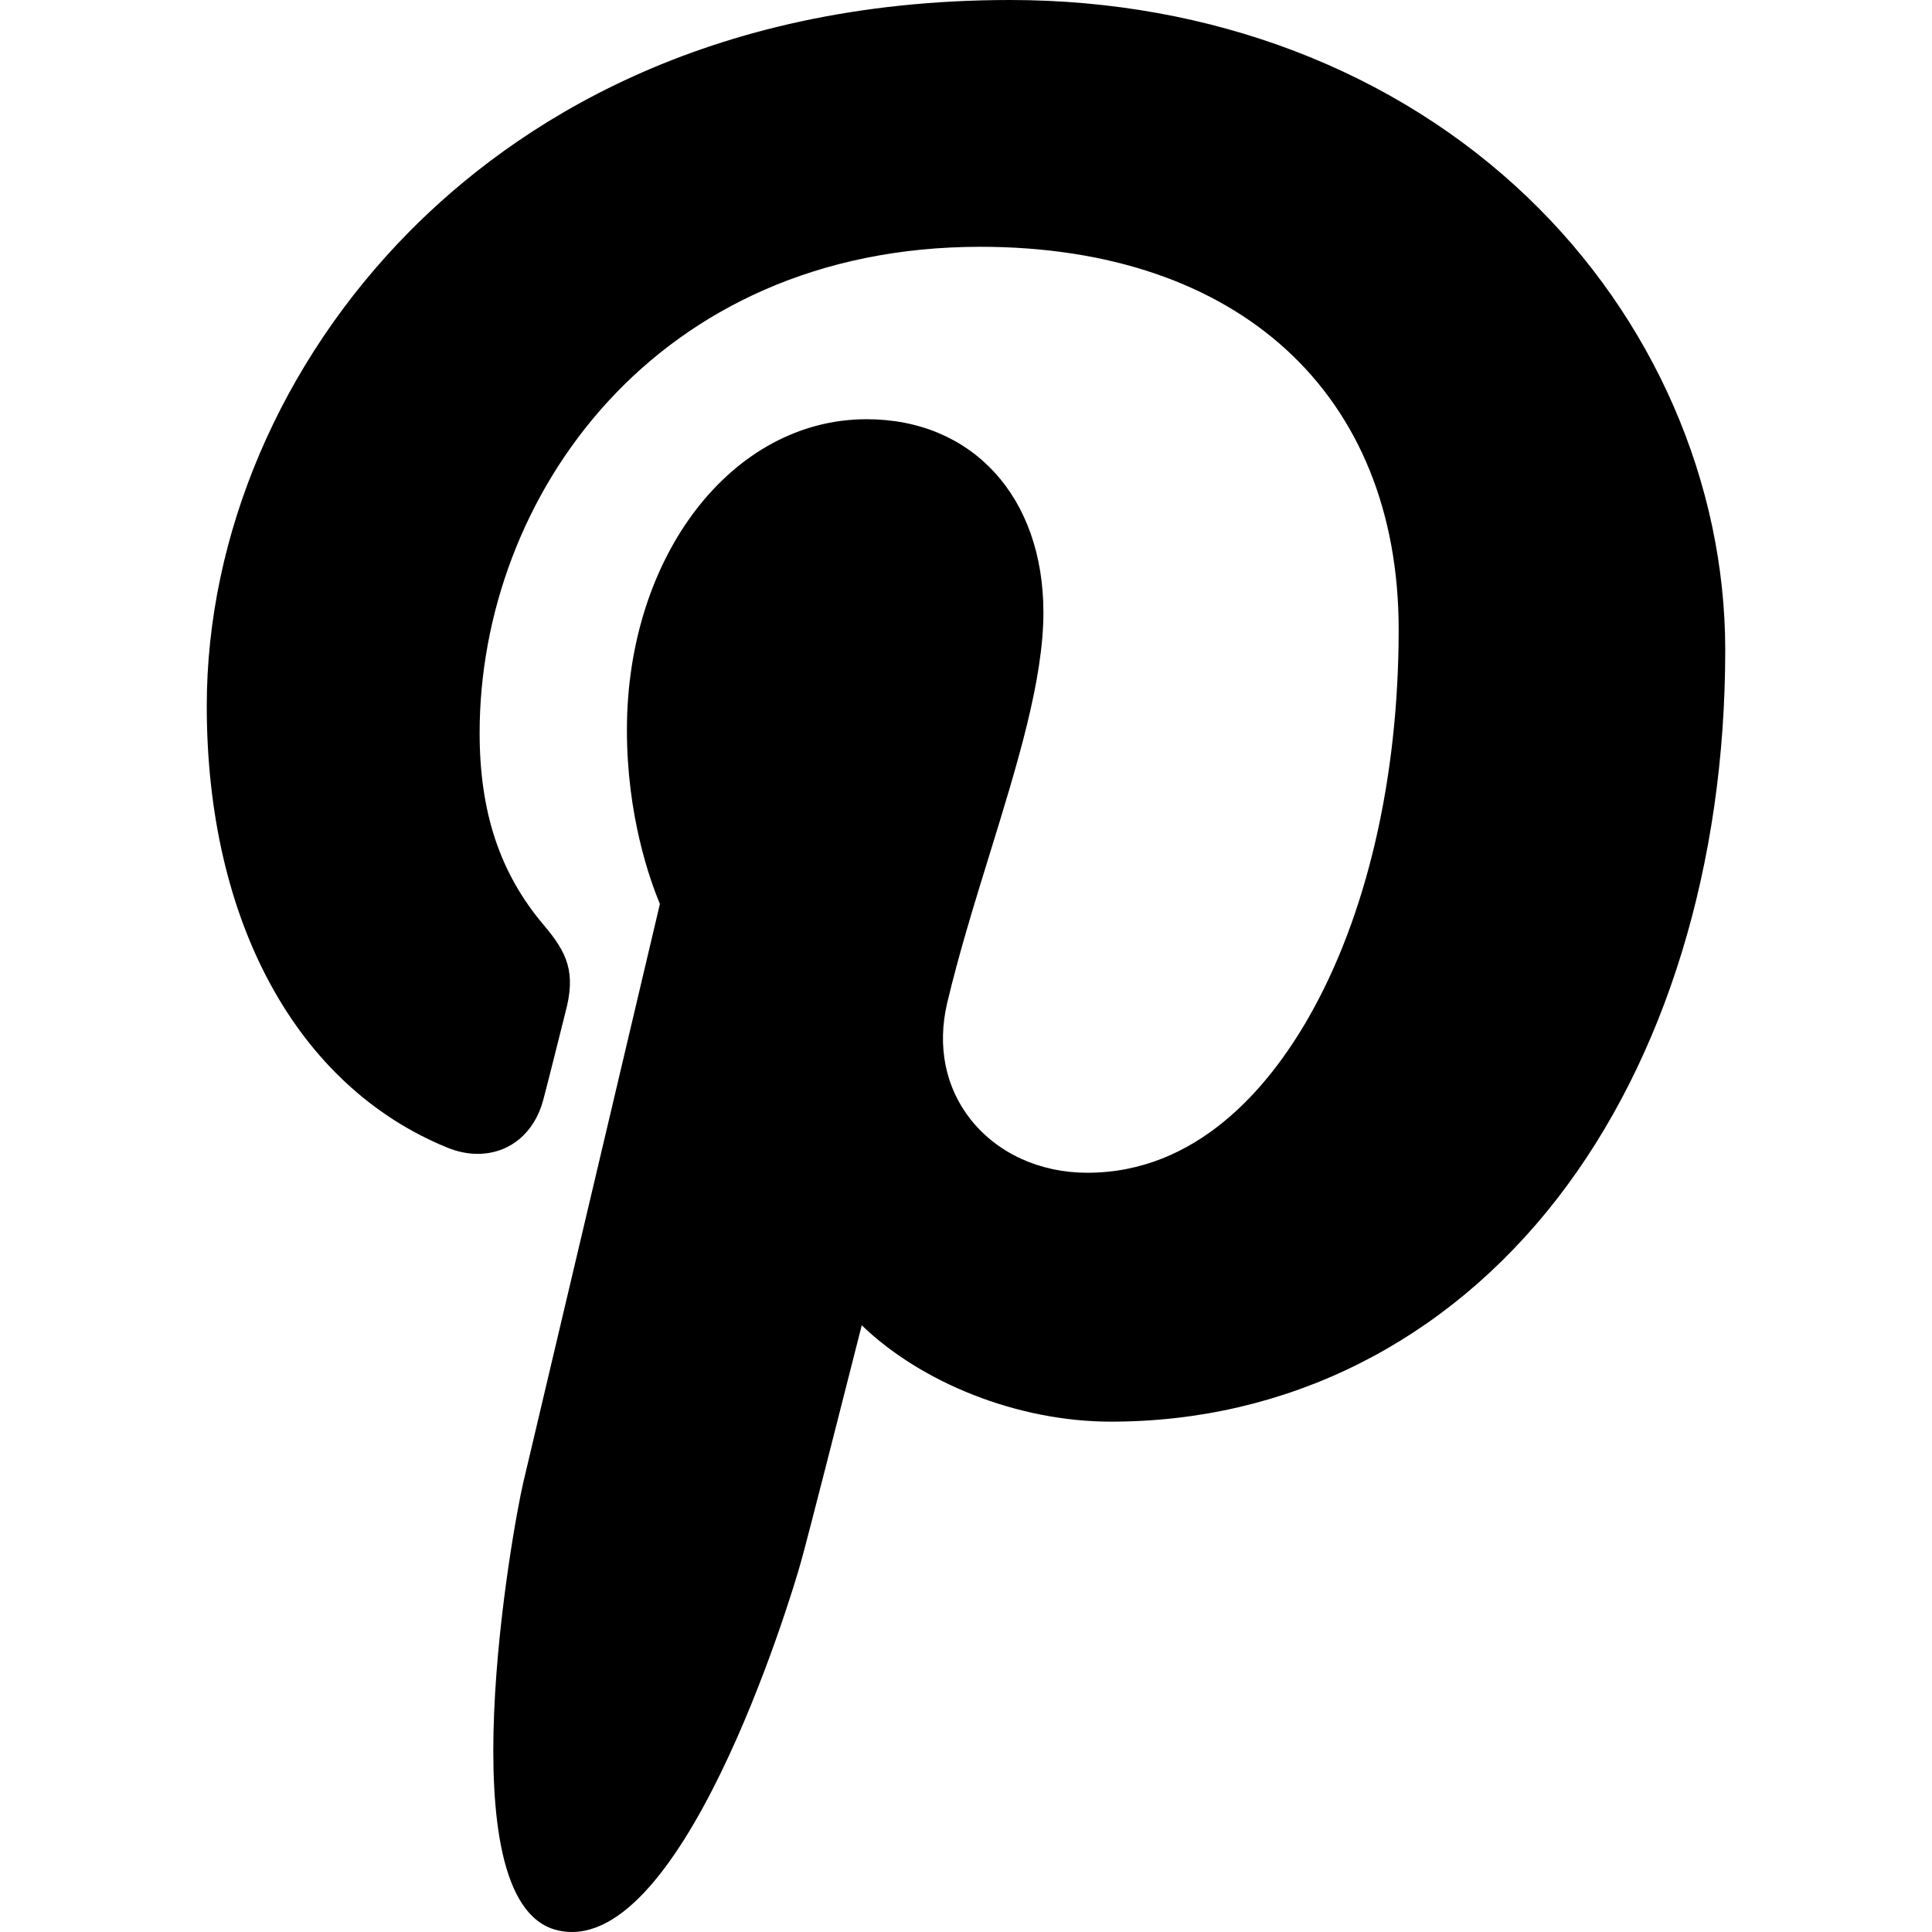
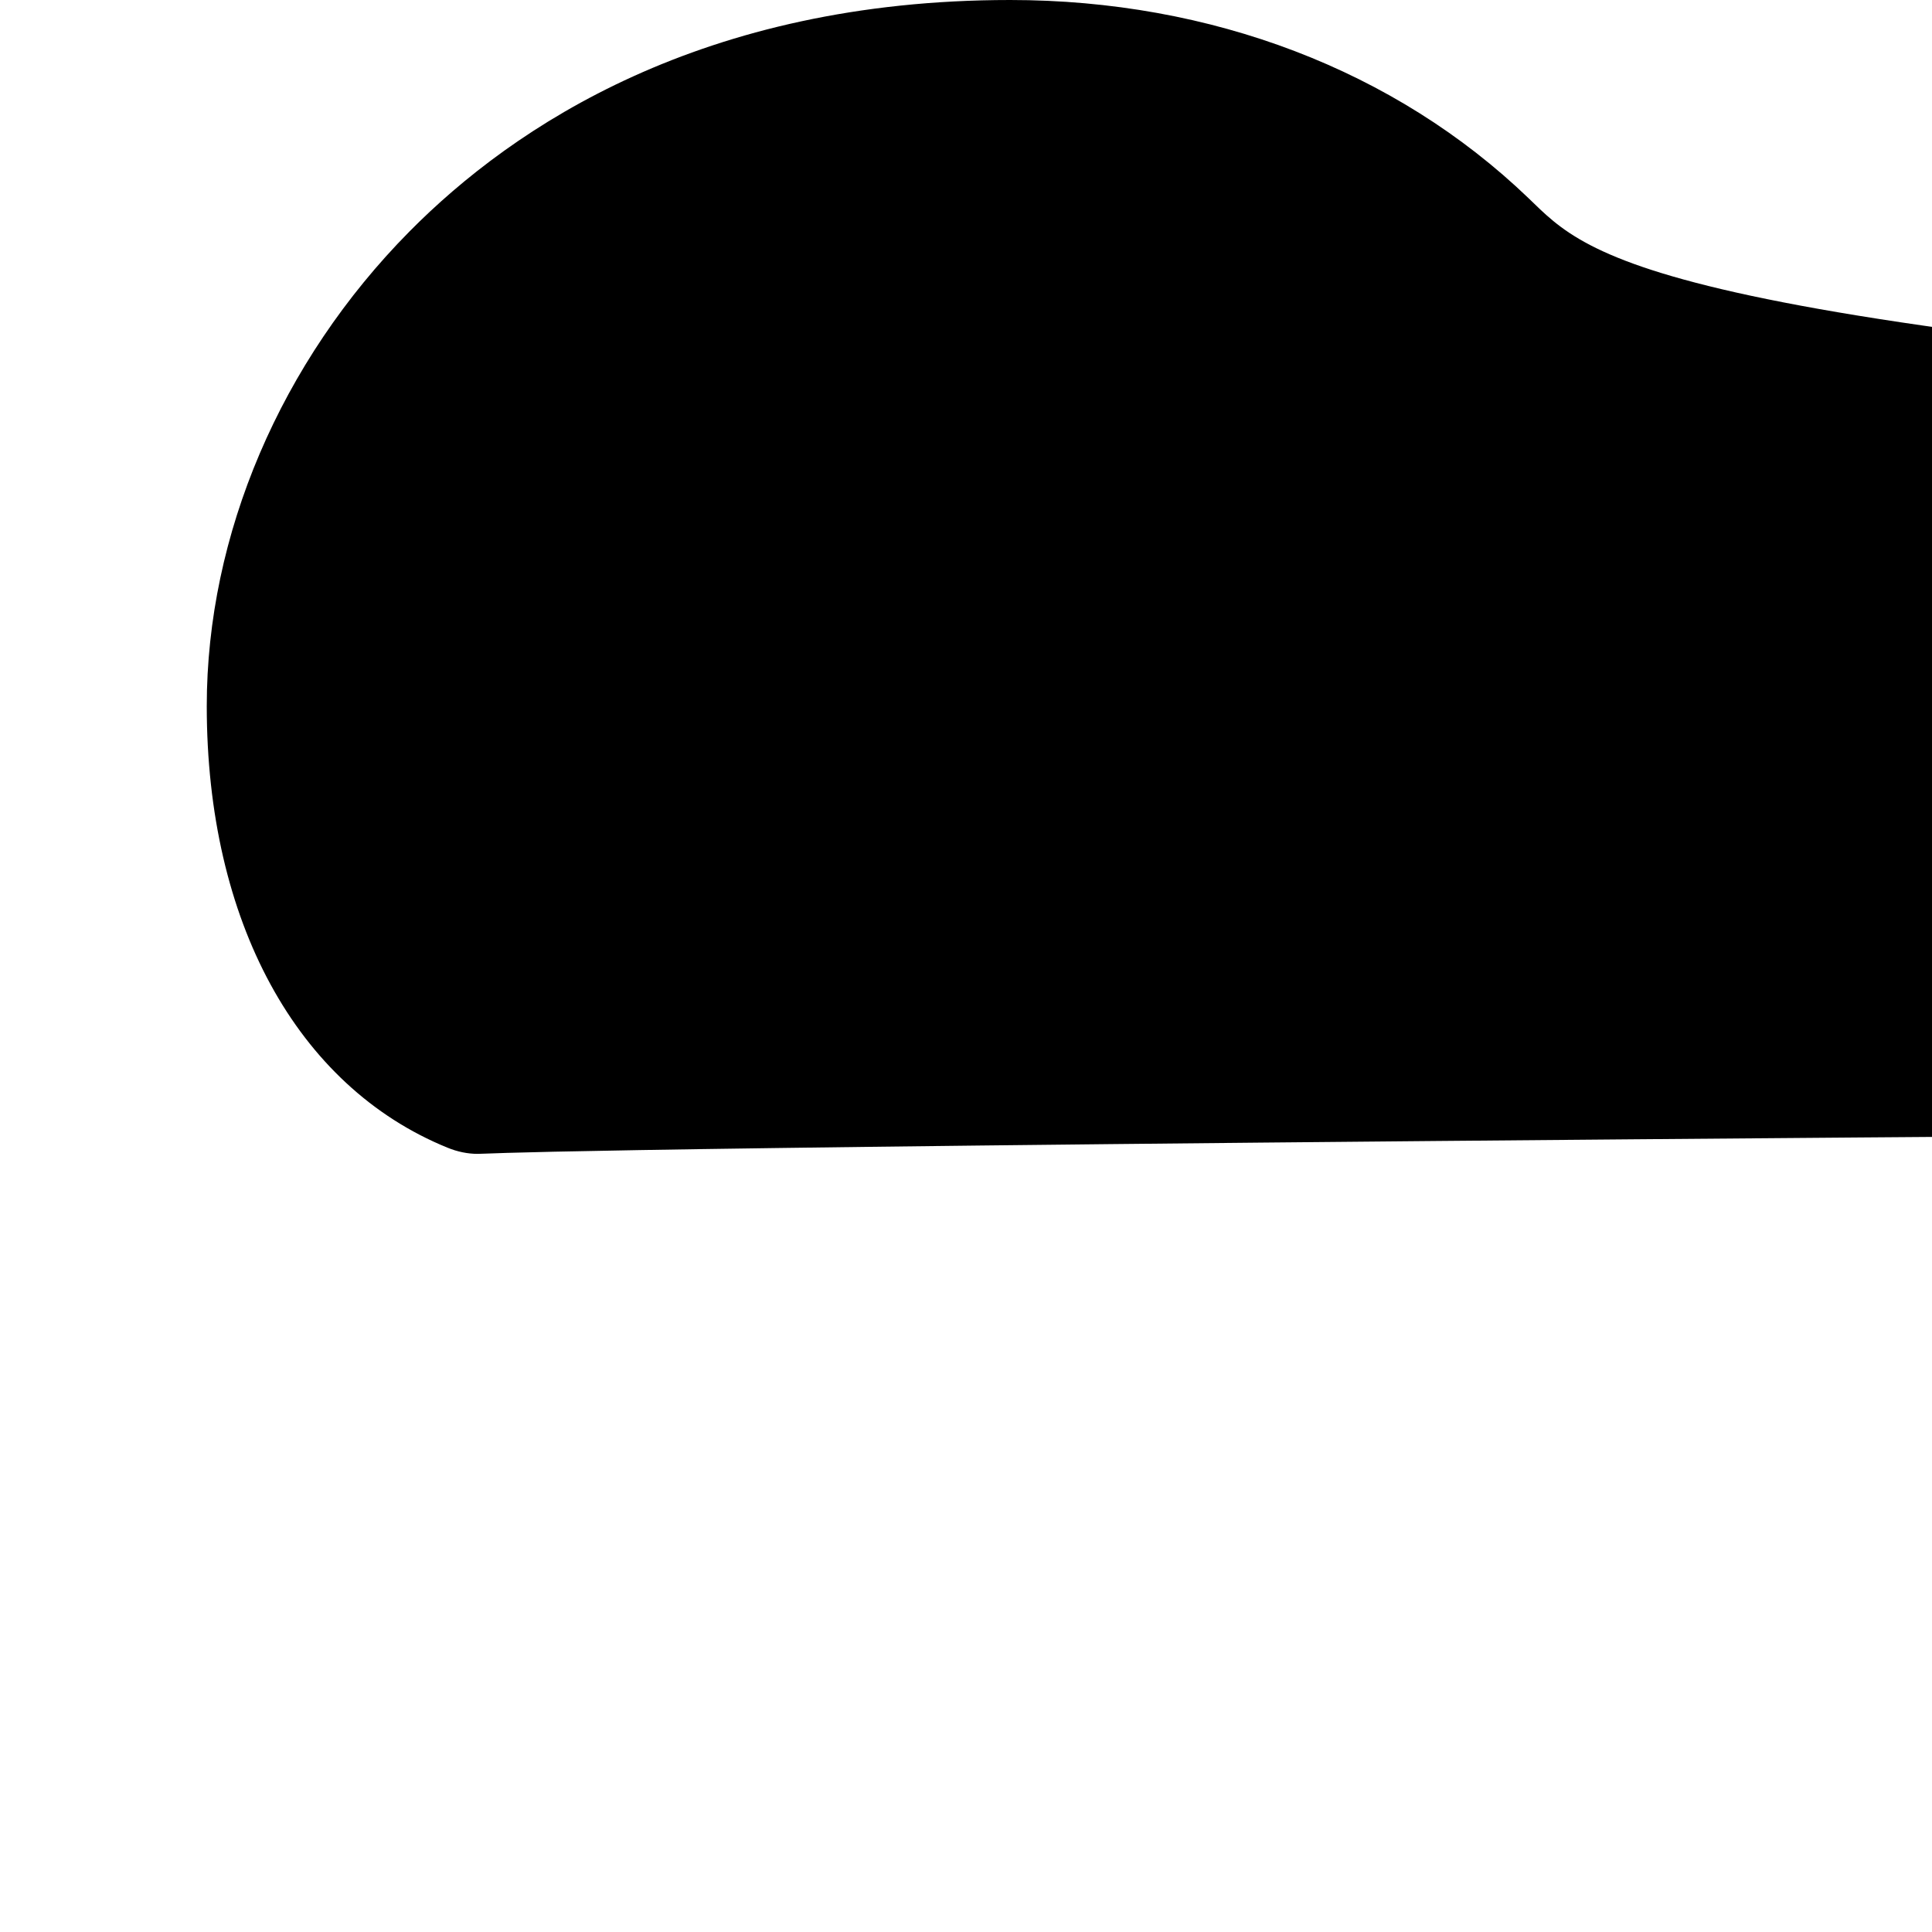
<svg xmlns="http://www.w3.org/2000/svg" version="1.1" id="Layer_1" x="0px" y="0px" viewBox="0 0 310.05 310.05" style="enable-background:new 0 0 310.05 310.05;" xml:space="preserve">
  <g id="XMLID_798_">
-     <path id="XMLID_799_" d="M245.265,31.772C223.923,11.284,194.388,0,162.101,0c-49.32,0-79.654,20.217-96.416,37.176   c-20.658,20.9-32.504,48.651-32.504,76.139c0,34.513,14.436,61.003,38.611,70.858c1.623,0.665,3.256,1,4.857,1   c5.1,0,9.141-3.337,10.541-8.69c0.816-3.071,2.707-10.647,3.529-13.936c1.76-6.495,0.338-9.619-3.5-14.142   c-6.992-8.273-10.248-18.056-10.248-30.788c0-37.818,28.16-78.011,80.352-78.011c41.412,0,67.137,23.537,67.137,61.425   c0,23.909-5.15,46.051-14.504,62.35c-6.5,11.325-17.93,24.825-35.477,24.825c-7.588,0-14.404-3.117-18.705-8.551   c-4.063-5.137-5.402-11.773-3.768-18.689c1.846-7.814,4.363-15.965,6.799-23.845c4.443-14.392,8.643-27.985,8.643-38.83   c0-18.55-11.404-31.014-28.375-31.014c-21.568,0-38.465,21.906-38.465,49.871c0,13.715,3.645,23.973,5.295,27.912   c-2.717,11.512-18.865,79.953-21.928,92.859c-1.771,7.534-12.44,67.039,5.219,71.784c19.841,5.331,37.576-52.623,39.381-59.172   c1.463-5.326,6.582-25.465,9.719-37.845c9.578,9.226,25,15.463,40.006,15.463c28.289,0,53.73-12.73,71.637-35.843   c17.367-22.418,26.932-53.664,26.932-87.978C276.869,77.502,265.349,51.056,245.265,31.772z" />
+     <path id="XMLID_799_" d="M245.265,31.772C223.923,11.284,194.388,0,162.101,0c-49.32,0-79.654,20.217-96.416,37.176   c-20.658,20.9-32.504,48.651-32.504,76.139c0,34.513,14.436,61.003,38.611,70.858c1.623,0.665,3.256,1,4.857,1   c5.1,0,9.141-3.337,1441-8.69c0.816-3.071,2.707-10.647,3.529-13.936c1.76-6.495,0.338-9.619-3.5-14.142   c-6.992-8.273-10.248-18.056-10.248-30.788c0-37.818,28.16-78.011,80.352-78.011c41.412,0,67.137,23.537,67.137,61.425   c0,23.909-5.15,46.051-14.504,62.35c-6.5,11.325-17.93,24.825-35.477,24.825c-7.588,0-14.404-3.117-18.705-8.551   c-4.063-5.137-5.402-11.773-3.768-18.689c1.846-7.814,4.363-15.965,6.799-23.845c4.443-14.392,8.643-27.985,8.643-38.83   c0-18.55-11.404-31.014-28.375-31.014c-21.568,0-38.465,21.906-38.465,49.871c0,13.715,3.645,23.973,5.295,27.912   c-2.717,11.512-18.865,79.953-21.928,92.859c-1.771,7.534-12.44,67.039,5.219,71.784c19.841,5.331,37.576-52.623,39.381-59.172   c1.463-5.326,6.582-25.465,9.719-37.845c9.578,9.226,25,15.463,40.006,15.463c28.289,0,53.73-12.73,71.637-35.843   c17.367-22.418,26.932-53.664,26.932-87.978C276.869,77.502,265.349,51.056,245.265,31.772z" />
  </g>
  <g>
</g>
  <g>
</g>
  <g>
</g>
  <g>
</g>
  <g>
</g>
  <g>
</g>
  <g>
</g>
  <g>
</g>
  <g>
</g>
  <g>
</g>
  <g>
</g>
  <g>
</g>
  <g>
</g>
  <g>
</g>
  <g>
</g>
</svg>
